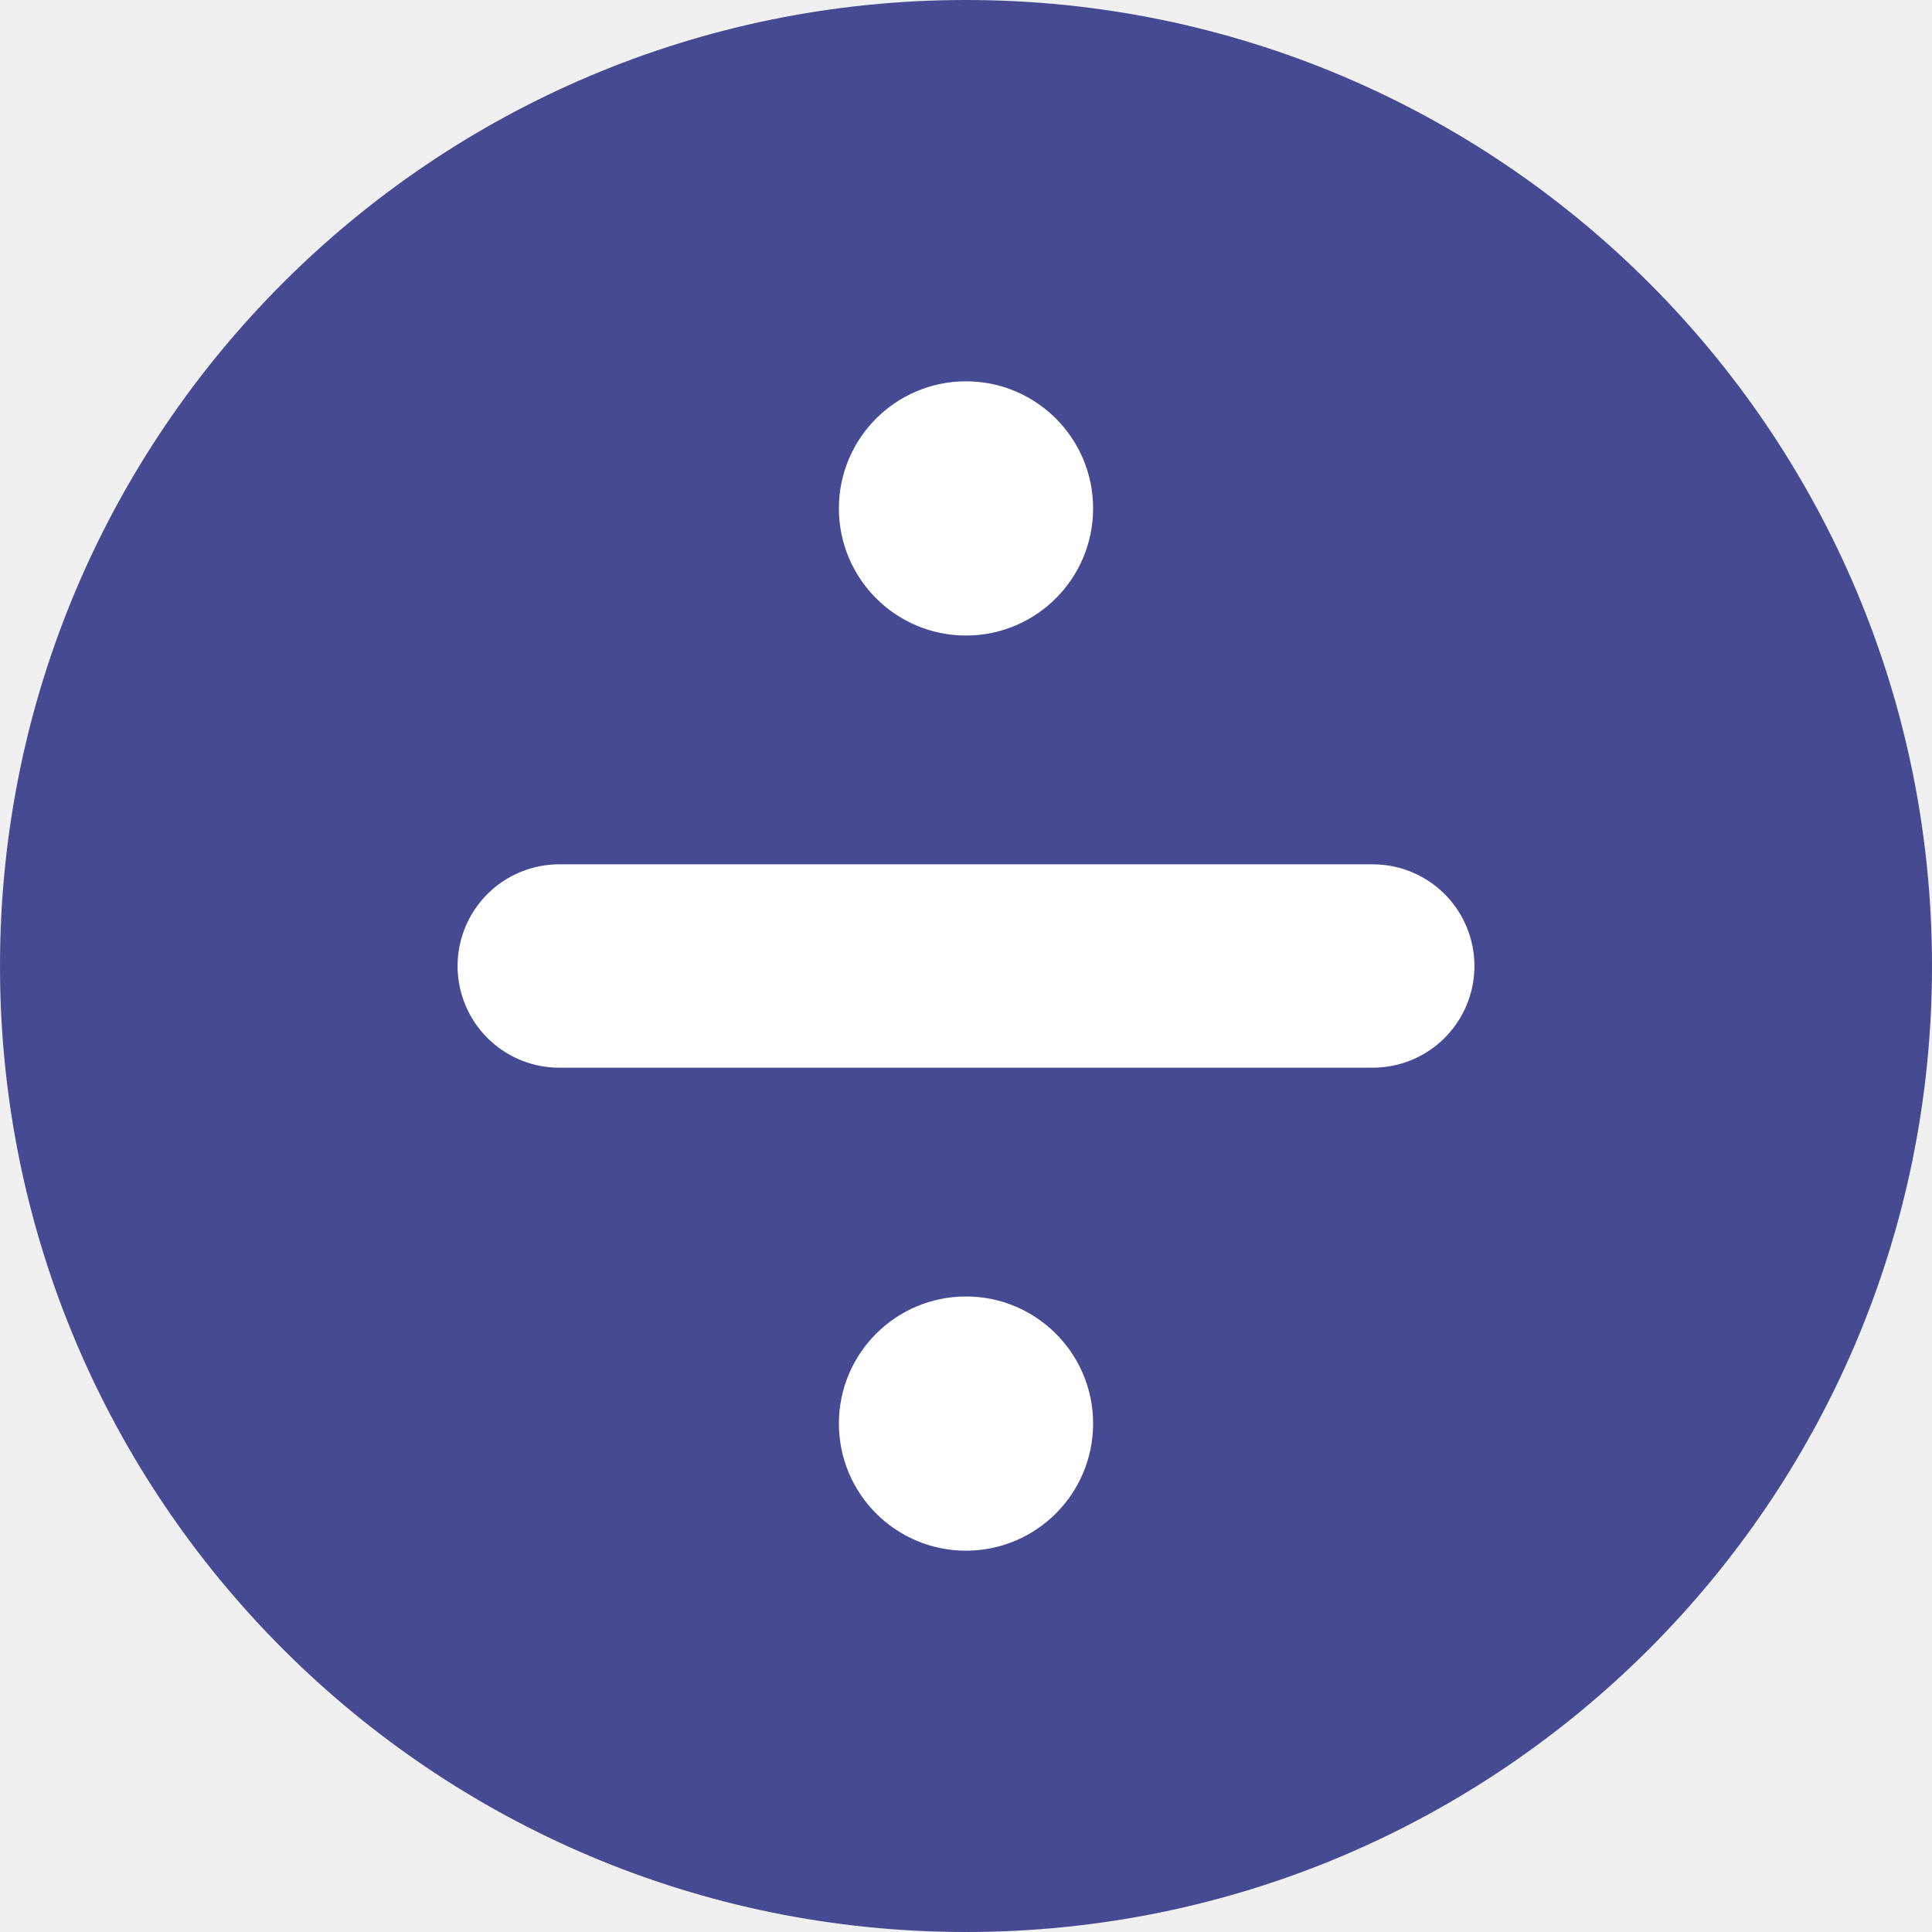
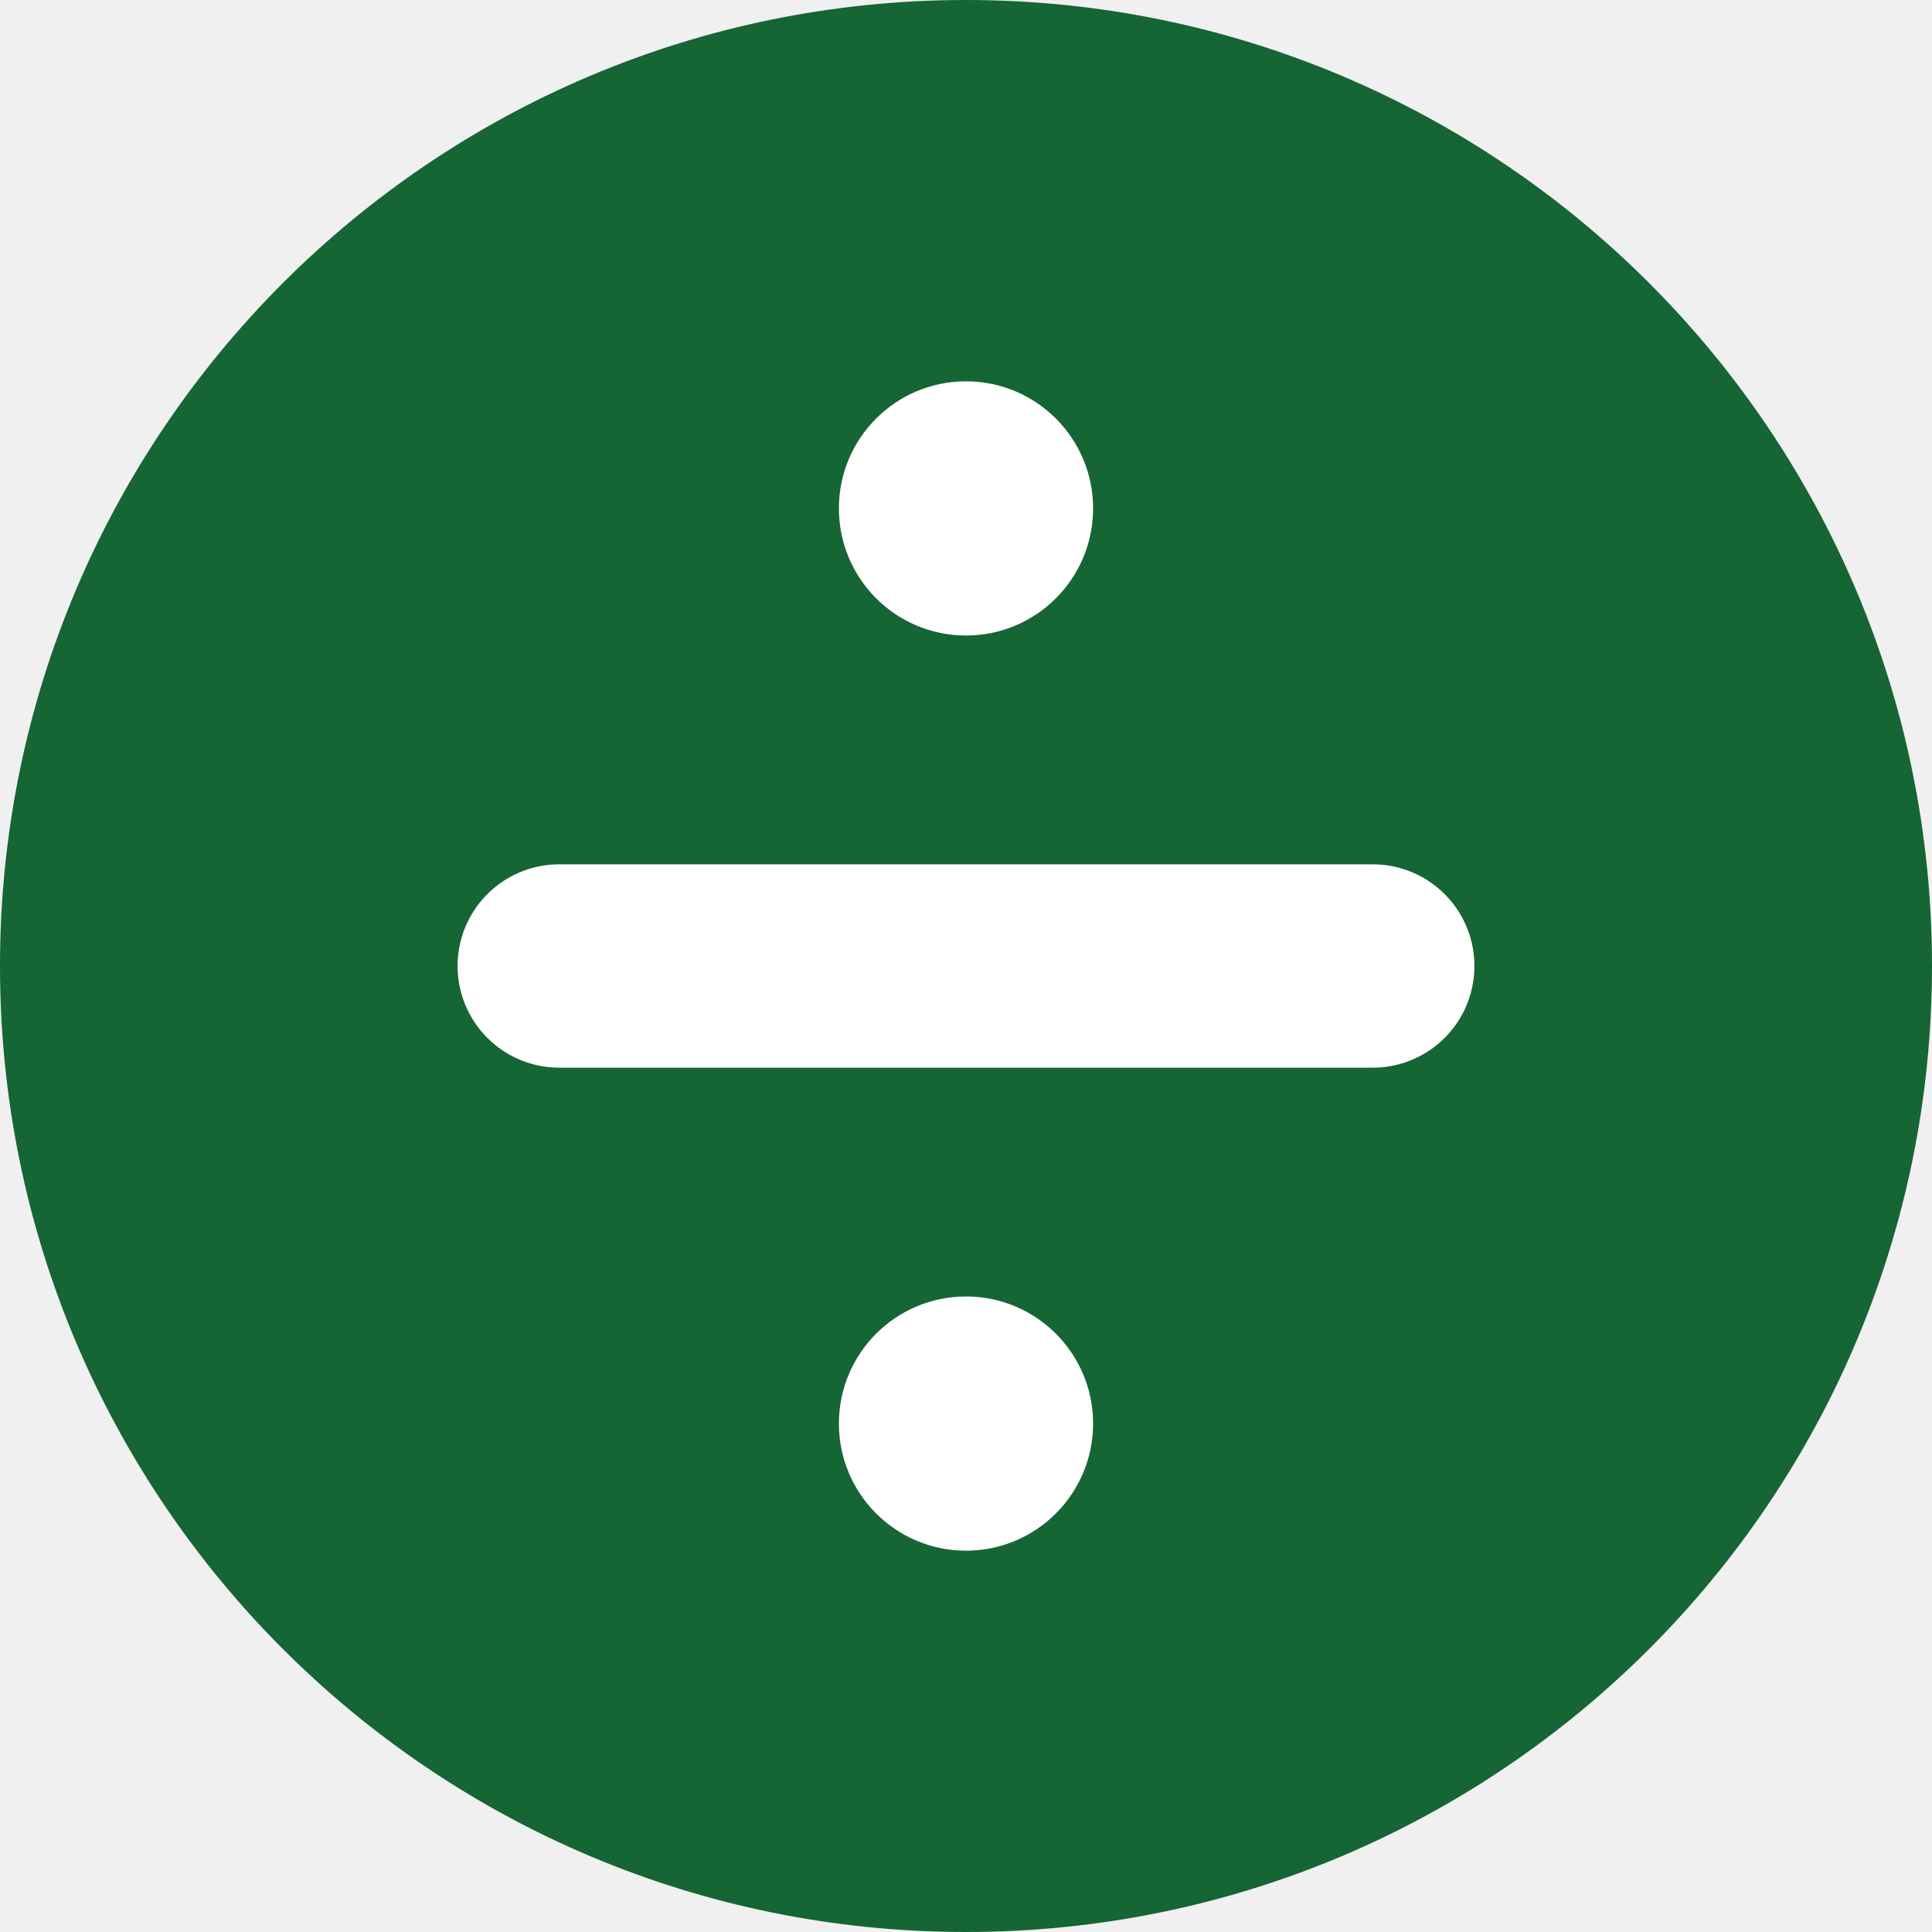
<svg xmlns="http://www.w3.org/2000/svg" viewBox="0 0 38 38">
-   <circle cx="19" cy="19" r="19" fill="#454a93" />
-   <path d="M11 19 H27" stroke="white" stroke-width="4" stroke-linecap="round" />
-   <g fill="white">
-     <circle cx="19" cy="10" r="2.5" />
-     <circle cx="19" cy="28" r="2.5" />
-   </g>
+   <circle cx="19" cy="19" r="19" fill="#166534" />
+   <path d="M11 19 H27" stroke="#ffffff" stroke-width="4" stroke-linecap="round" />
+   <circle cx="19" cy="10" r="2.5" fill="#ffffff" />
+   <circle cx="19" cy="28" r="2.5" fill="#ffffff" />
</svg>
